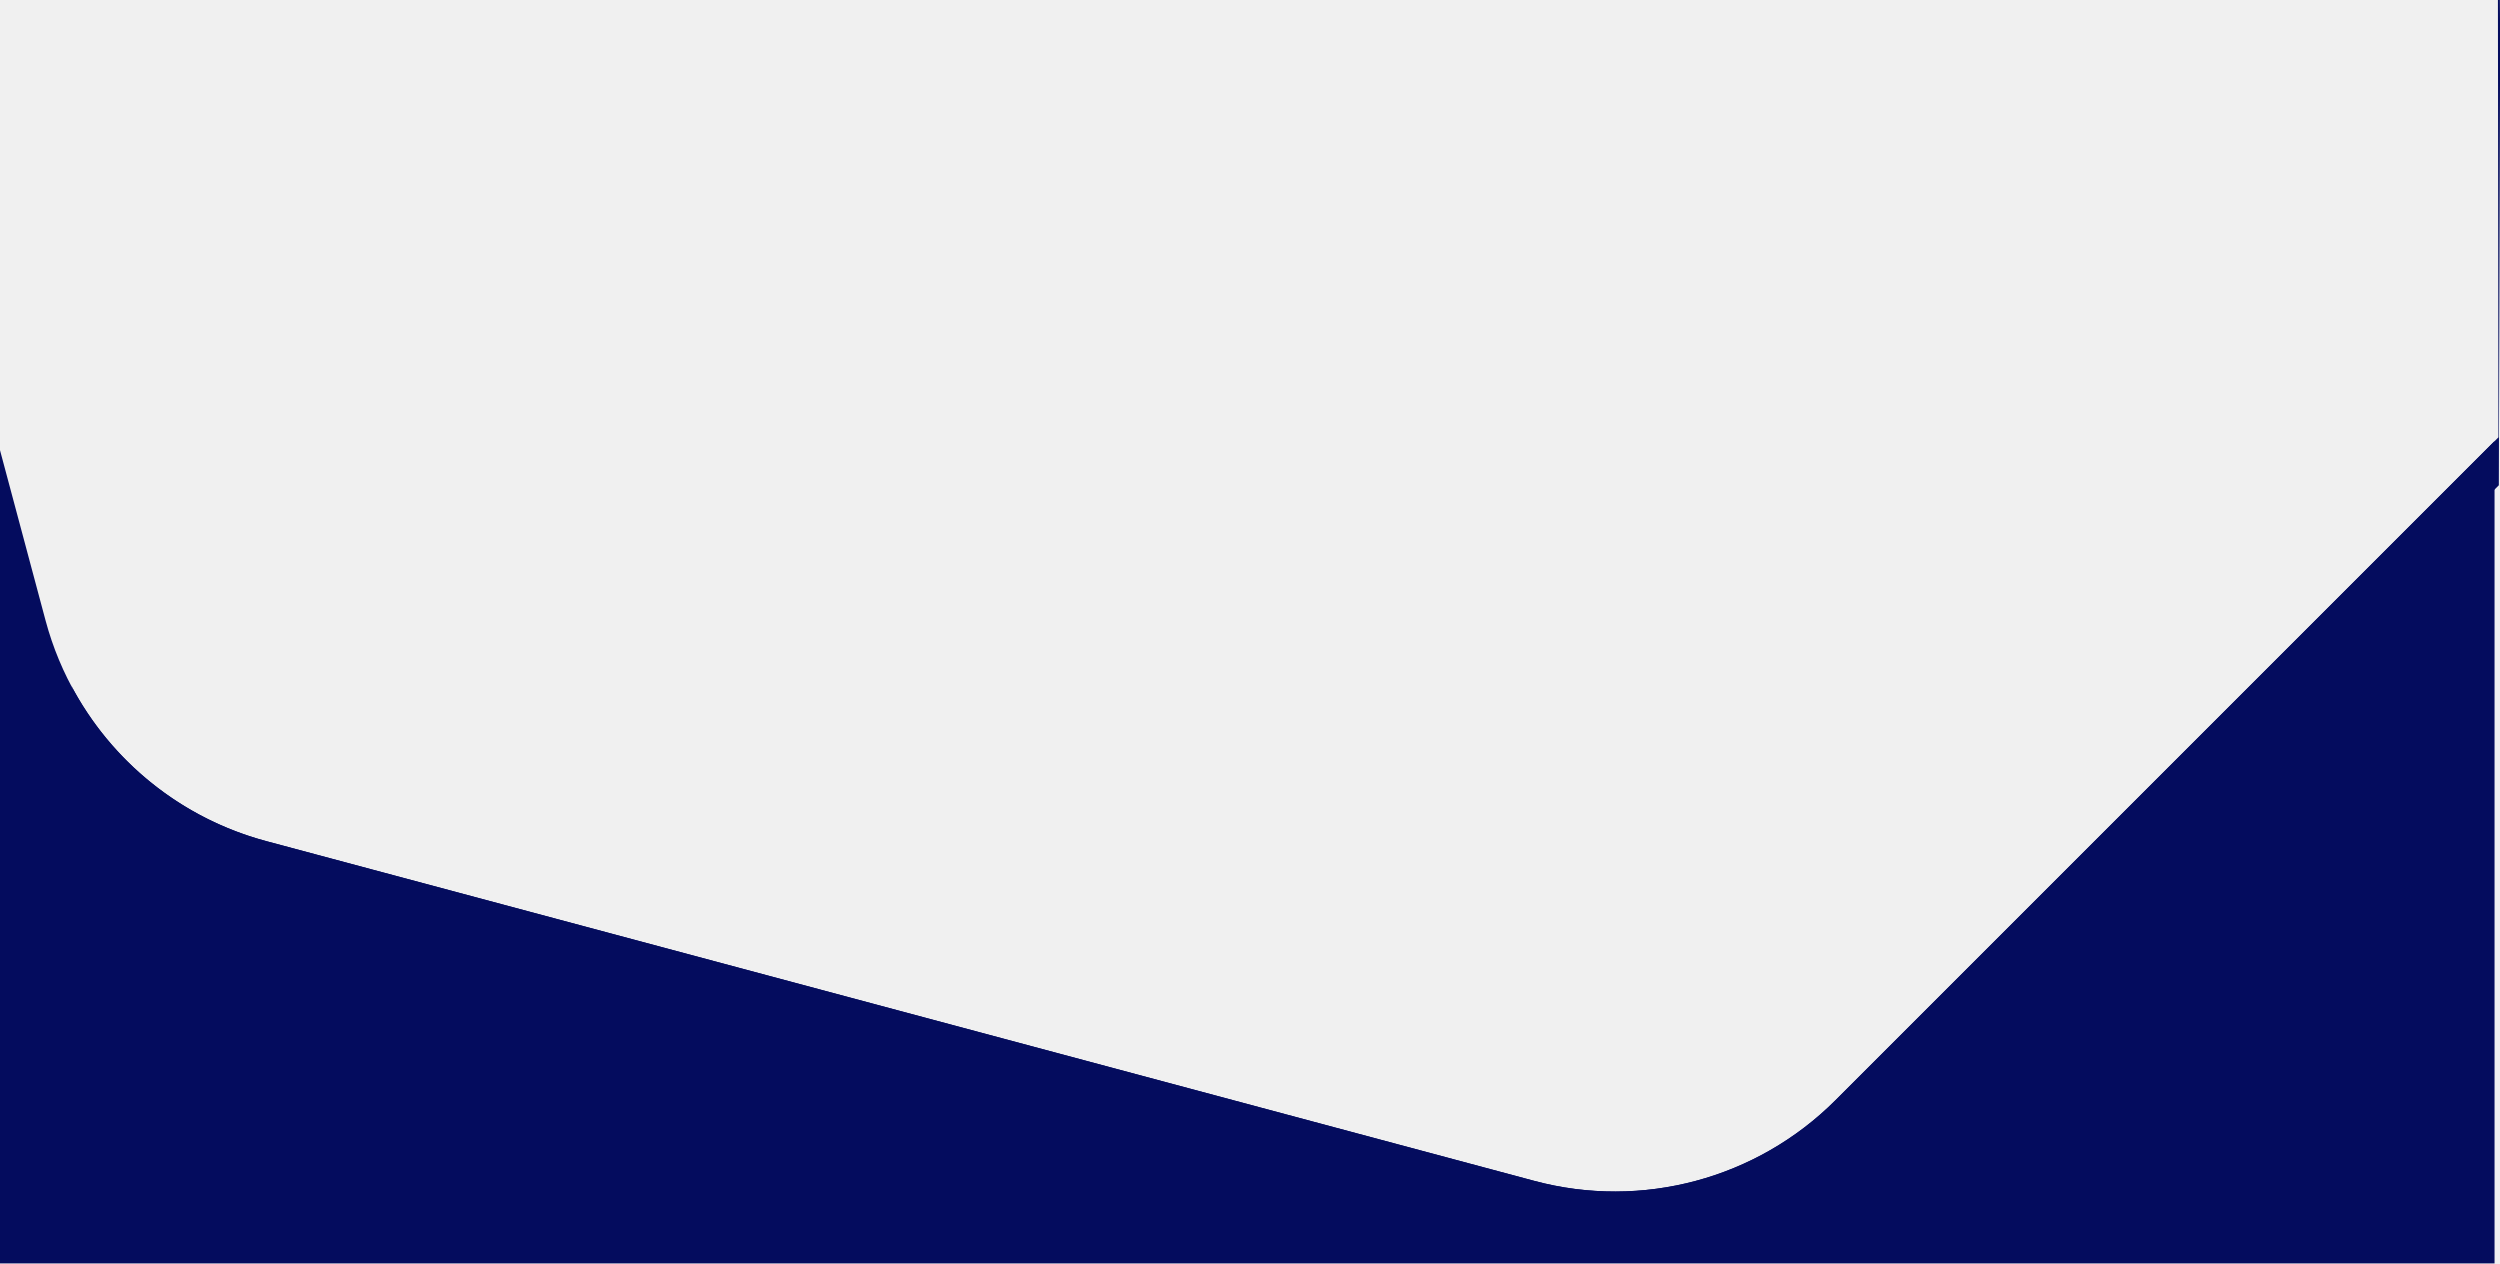
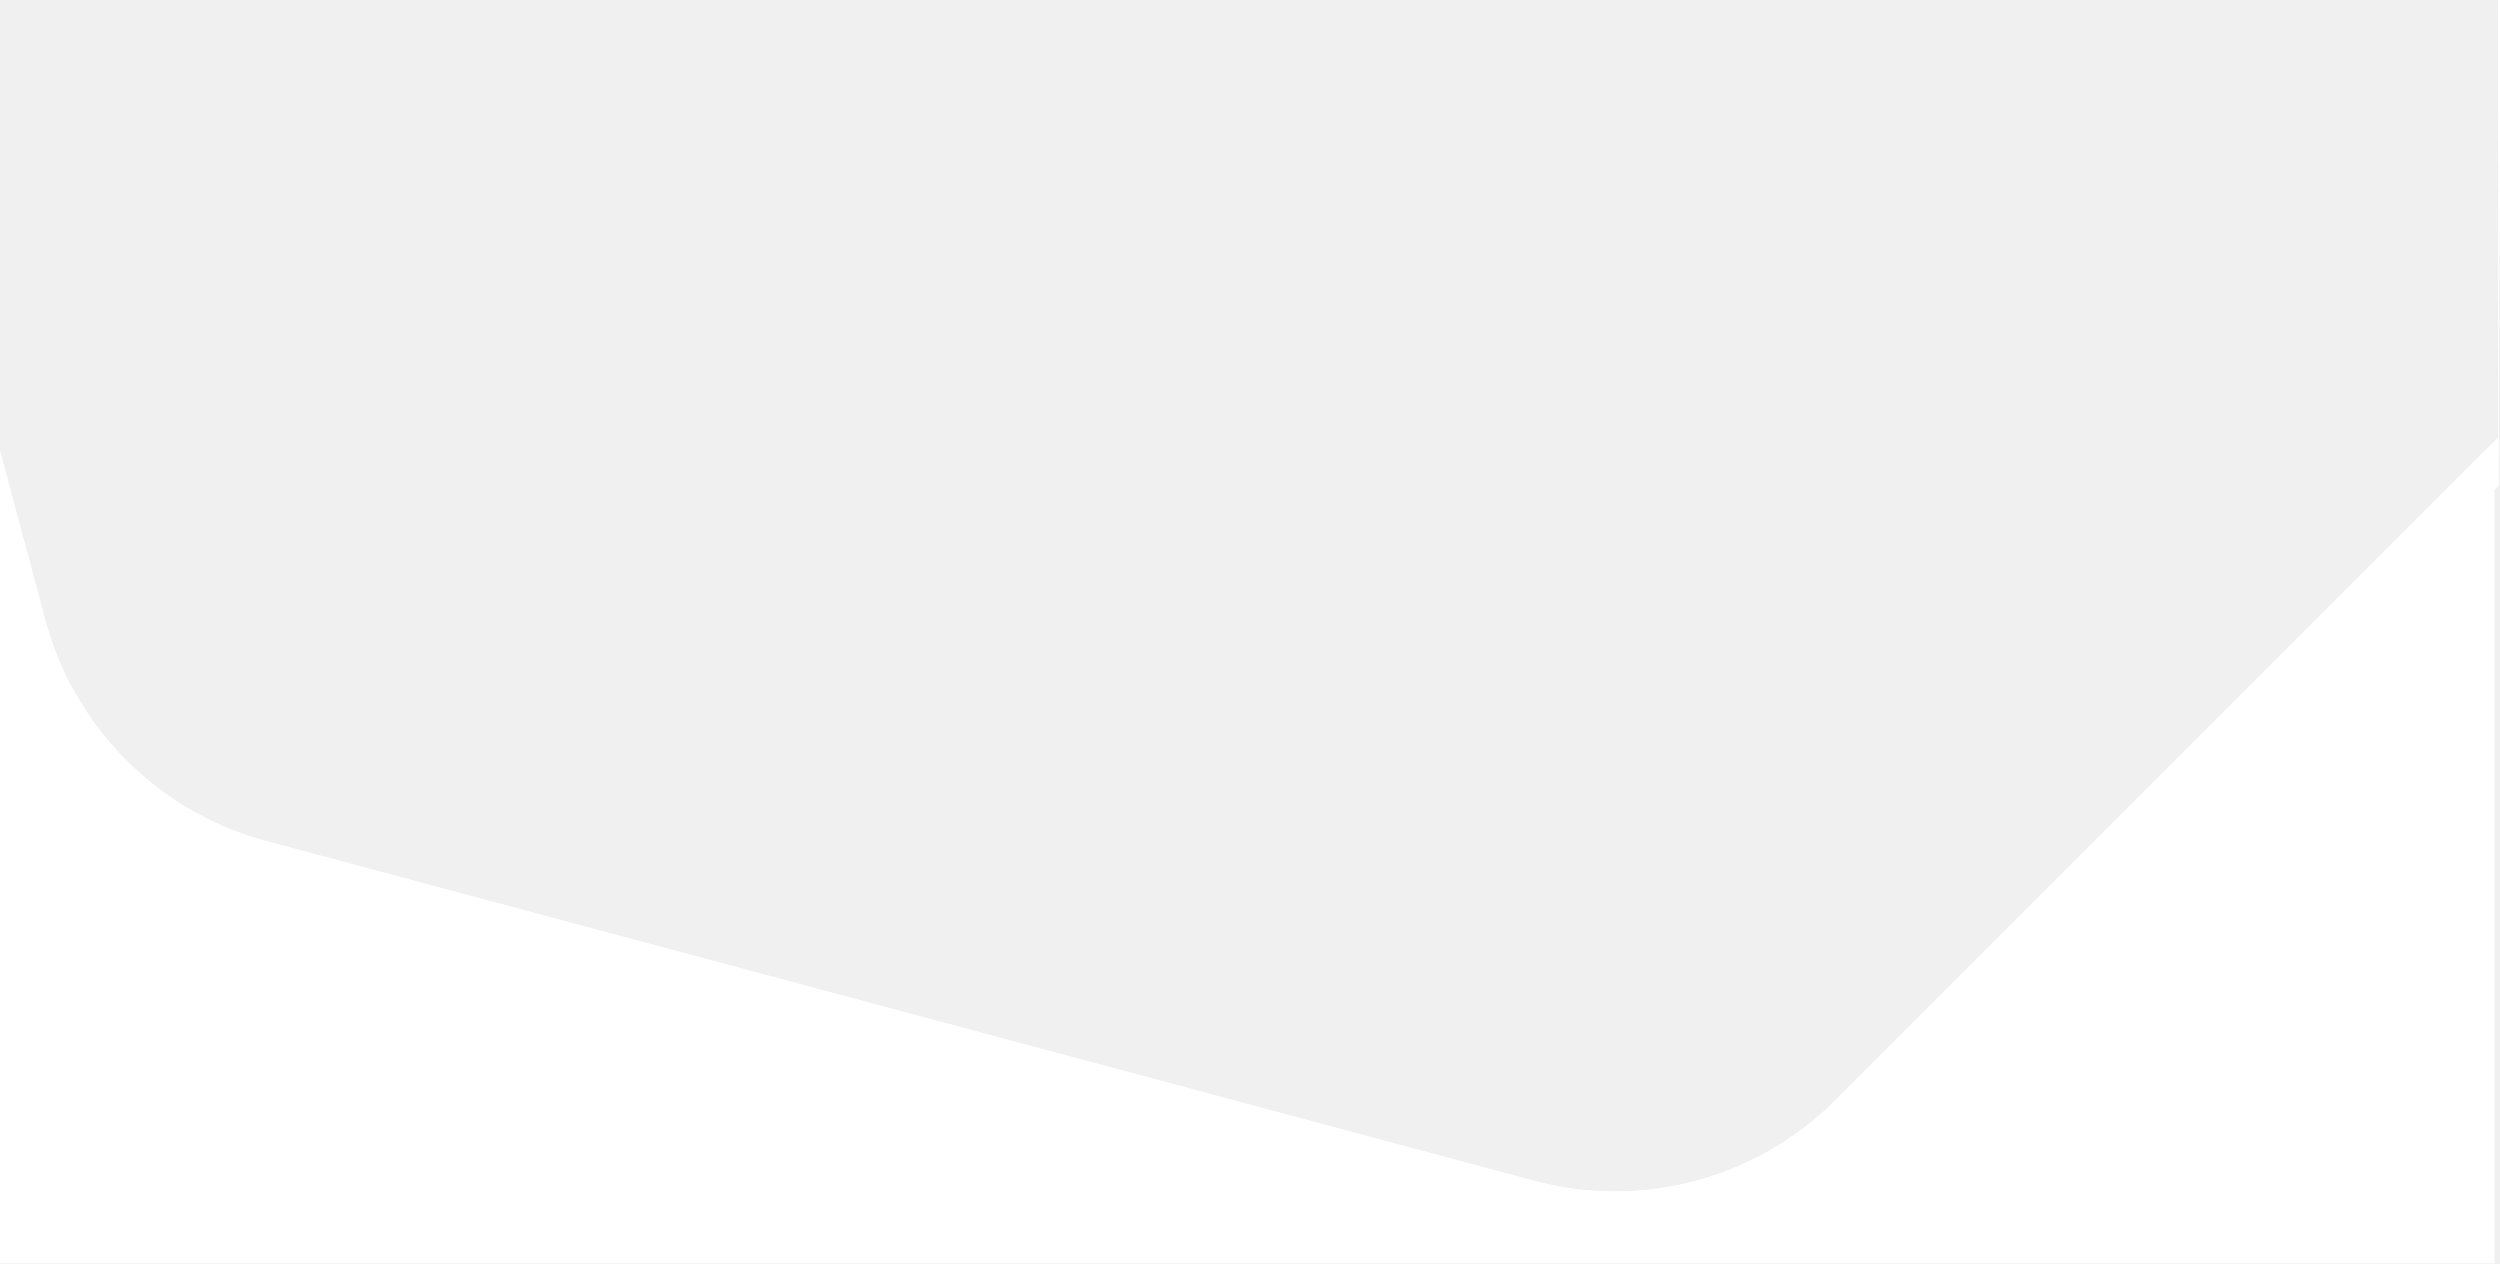
<svg xmlns="http://www.w3.org/2000/svg" version="1.1" id="OBJECTS" x="0px" y="0px" viewBox="0 0 1924.2 972.4" preserveAspectRatio="none">
-   <path style="fill:#040c5e;" d="M1412.7,846.8c-60.6,60.6-149,84.3-231.8,62.1l-976-261.5C122,625.2,57.3,560.5,35.1,477.7L0,346.5v625.9h1920  V339.5L1412.7,846.8z" />
-   <path style="fill:#040c5e;" d="M1924.1,0h-1.5l0.4,336.6l-510.2,510.2c-60.6,60.6-149,84.3-231.8,62.1l-976-261.5  c-65.4-17.5-119.5-61.5-150.3-120c26.7,72.6,87.1,128.3,162.7,148.5l973.5,260.8c82.6,22.1,170.7-1.5,231.2-62l501.2-501.2l1-342.9  L1924.1,0z" />
+   <path style="fill:#ffffff;" d="M1412.7,846.8c-60.6,60.6-149,84.3-231.8,62.1l-976-261.5C122,625.2,57.3,560.5,35.1,477.7L0,346.5v625.9h1920  V339.5L1412.7,846.8z" />
+   <path style="fill:#ffffff;" d="M1924.1,0h-1.5l0.4,336.6l-510.2,510.2c-60.6,60.6-149,84.3-231.8,62.1l-976-261.5  c-65.4-17.5-119.5-61.5-150.3-120c26.7,72.6,87.1,128.3,162.7,148.5l973.5,260.8c82.6,22.1,170.7-1.5,231.2-62l501.2-501.2l1-342.9  L1924.1,0z" />
</svg>
